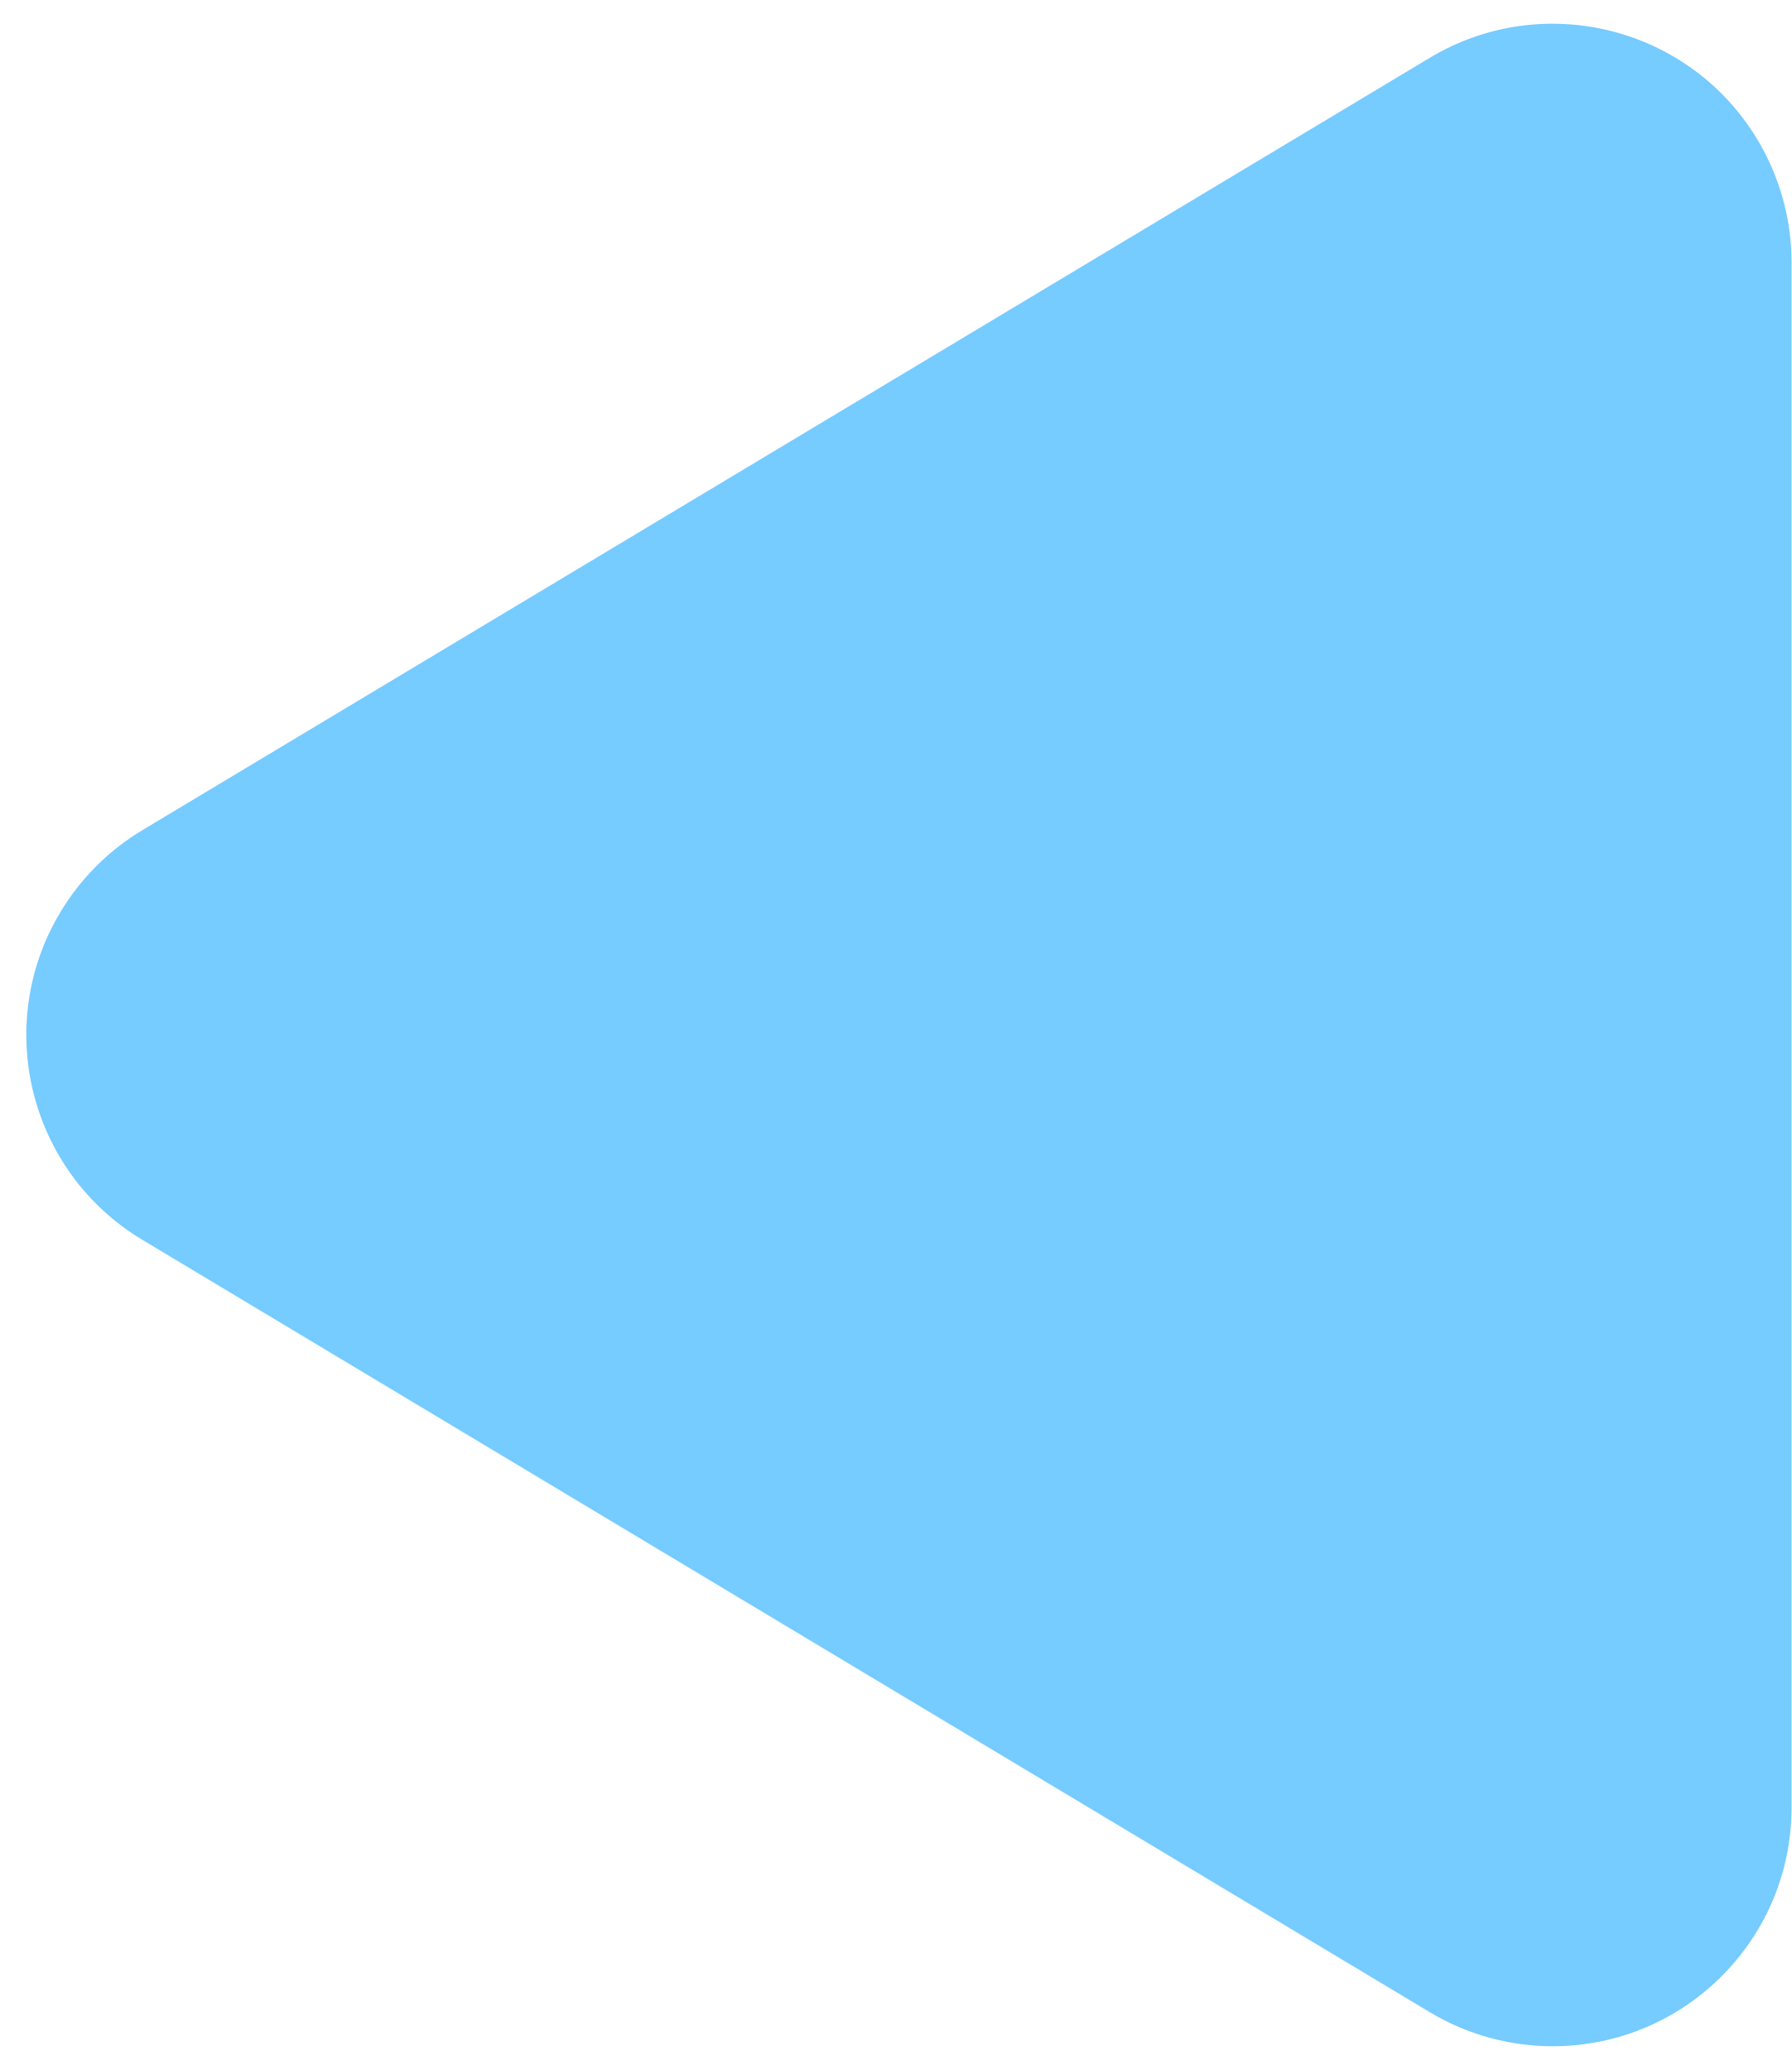
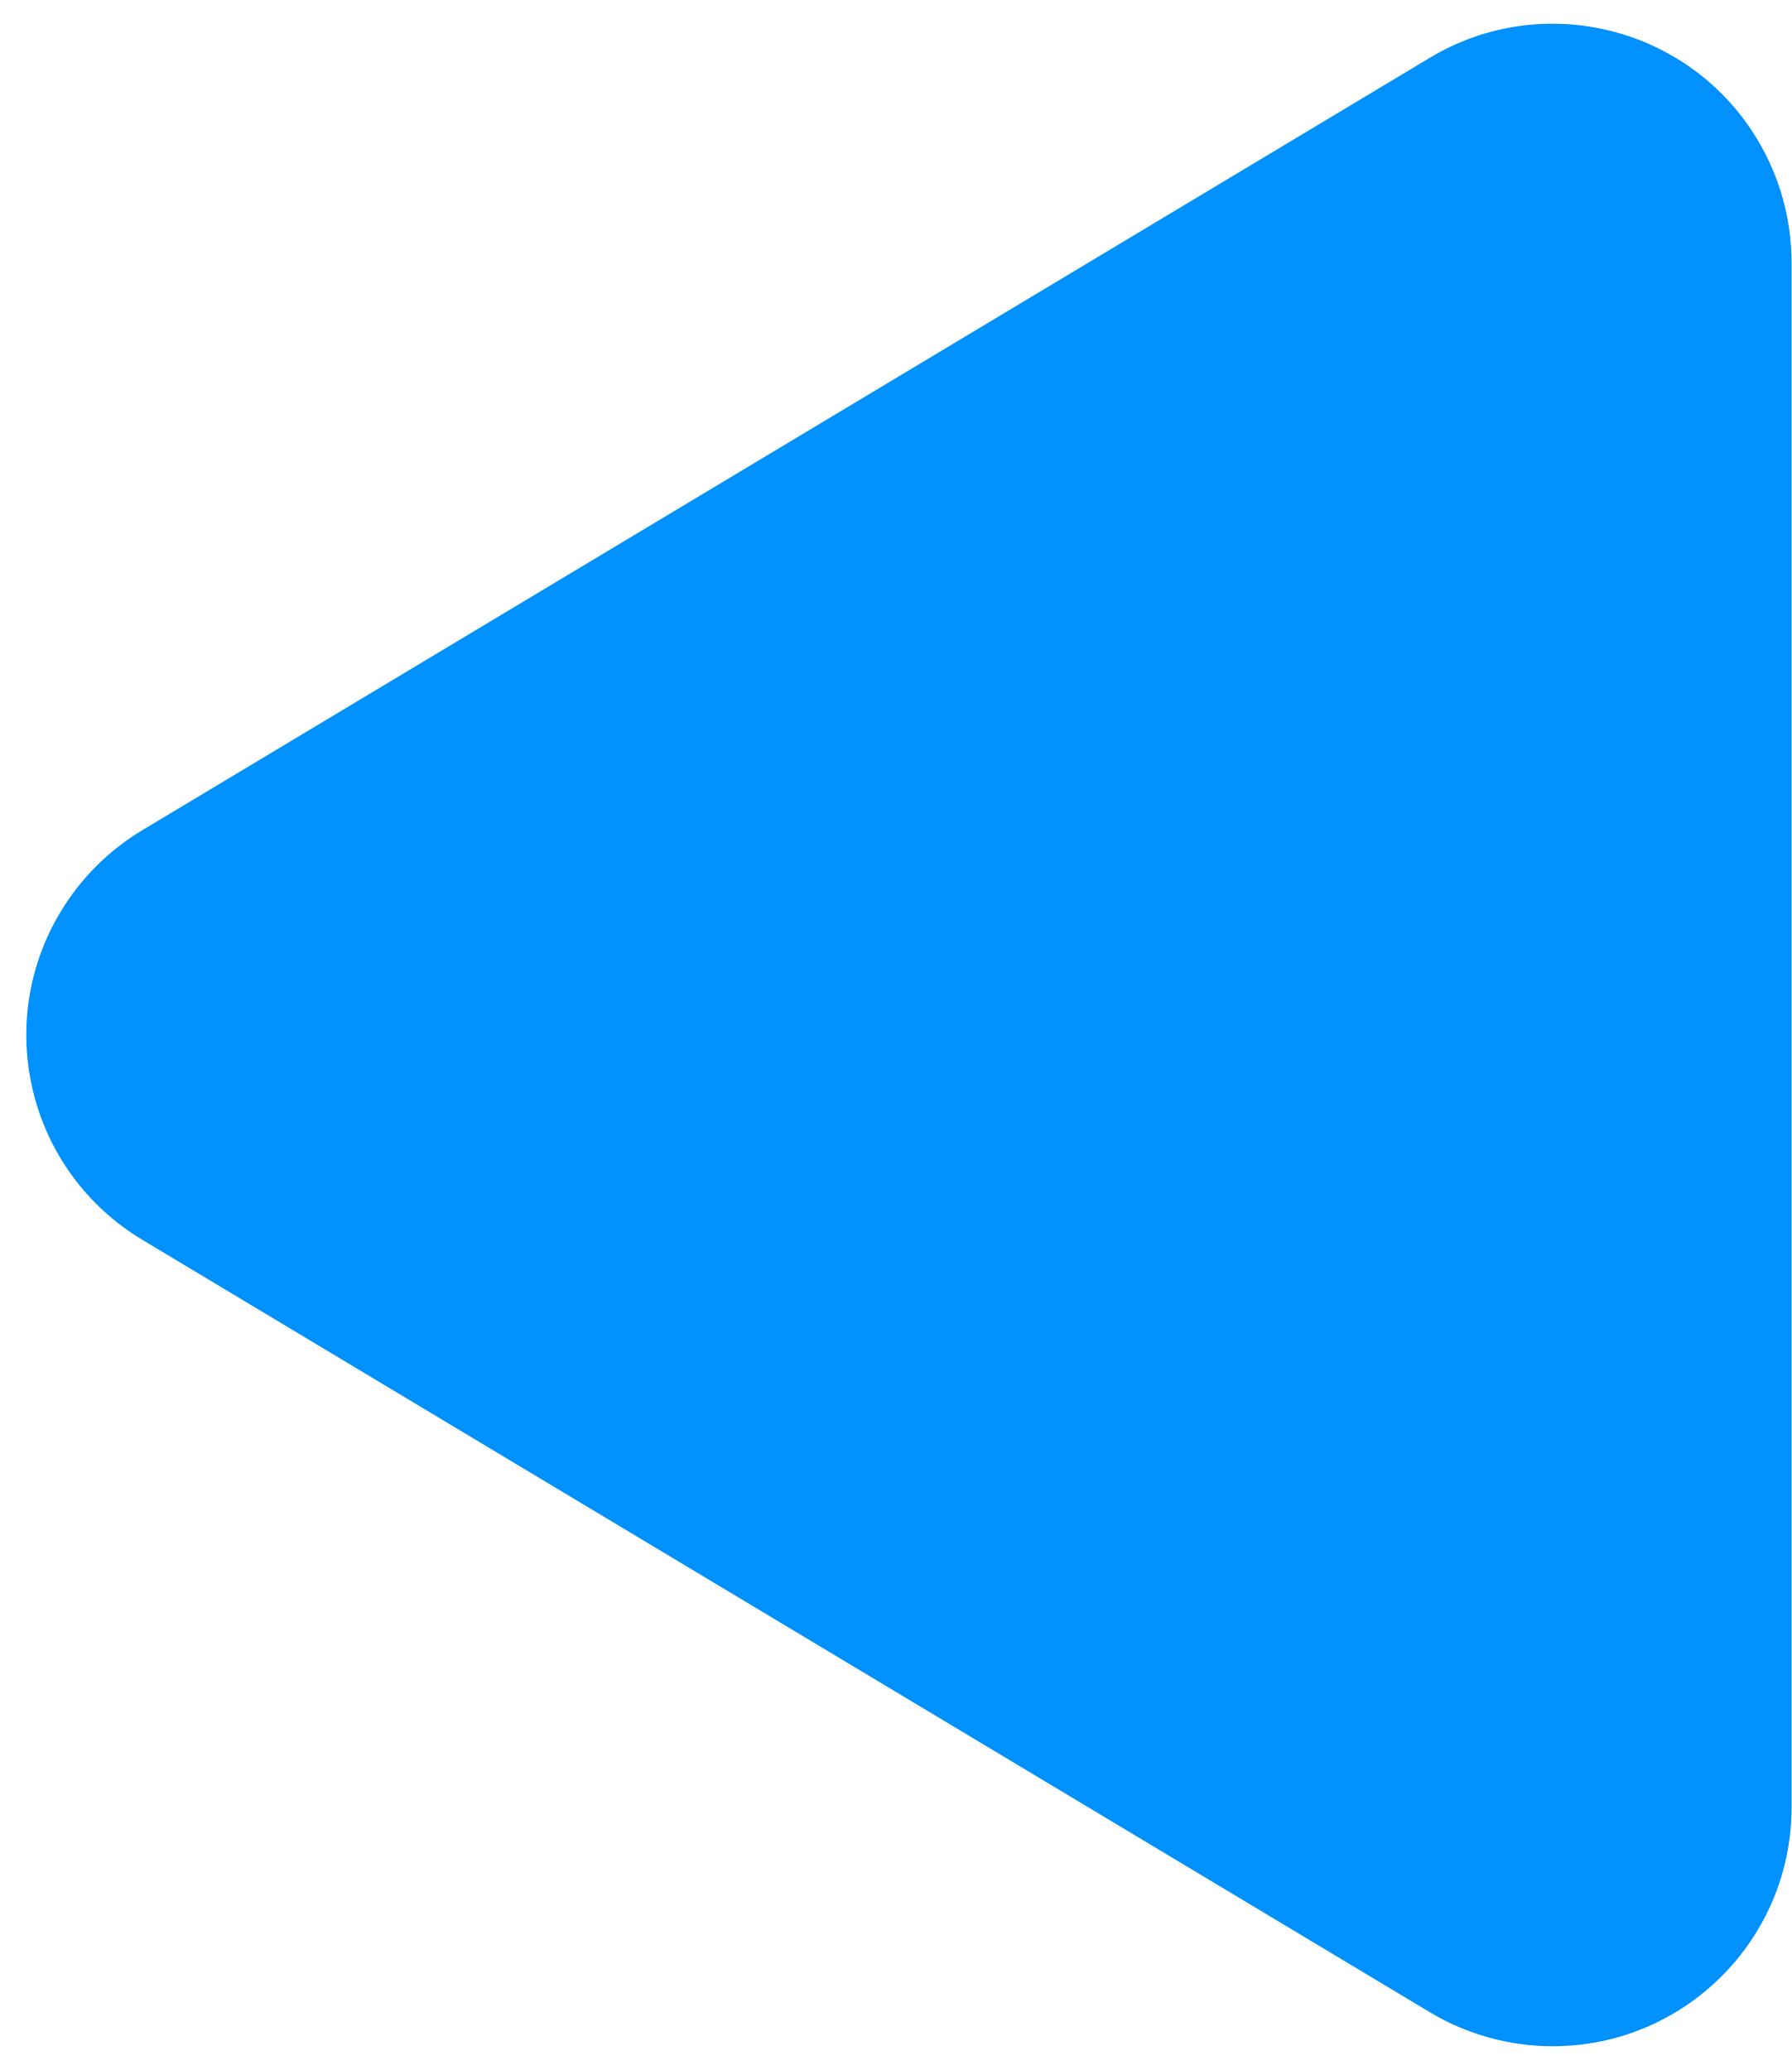
<svg xmlns="http://www.w3.org/2000/svg" width="45px" height="52px" viewBox="0 0 45 52" version="1.1">
-   <g id="6.10（第二批）" stroke="none" stroke-width="1" fill="none" fill-rule="evenodd">
-     <g id="keyboard" transform="translate(-211, -1360)" fill="#76CBFF">
+   <g id="改蓝色" stroke="none" stroke-width="1" fill="none" fill-rule="evenodd">
+     <g id="19-虚拟键盘" transform="translate(-211, -1360)" fill="#0091FF">
      <g id="转盘" transform="translate(201, 1263)">
        <path d="M35.145,106.575 L54.548,138.913 C56.253,141.755 55.331,145.44 52.49,147.145 C51.557,147.704 50.49,148 49.403,148 L10.597,148 C7.283,148 4.597,145.314 4.597,142 C4.597,140.913 4.893,139.846 5.452,138.913 L24.855,106.575 C26.56,103.733 30.245,102.812 33.087,104.517 C33.931,105.024 34.638,105.73 35.145,106.575 Z" id="Triangle备份-2" transform="translate(30, 123) rotate(-450) translate(-30, -123) " />
      </g>
    </g>
  </g>
</svg>
